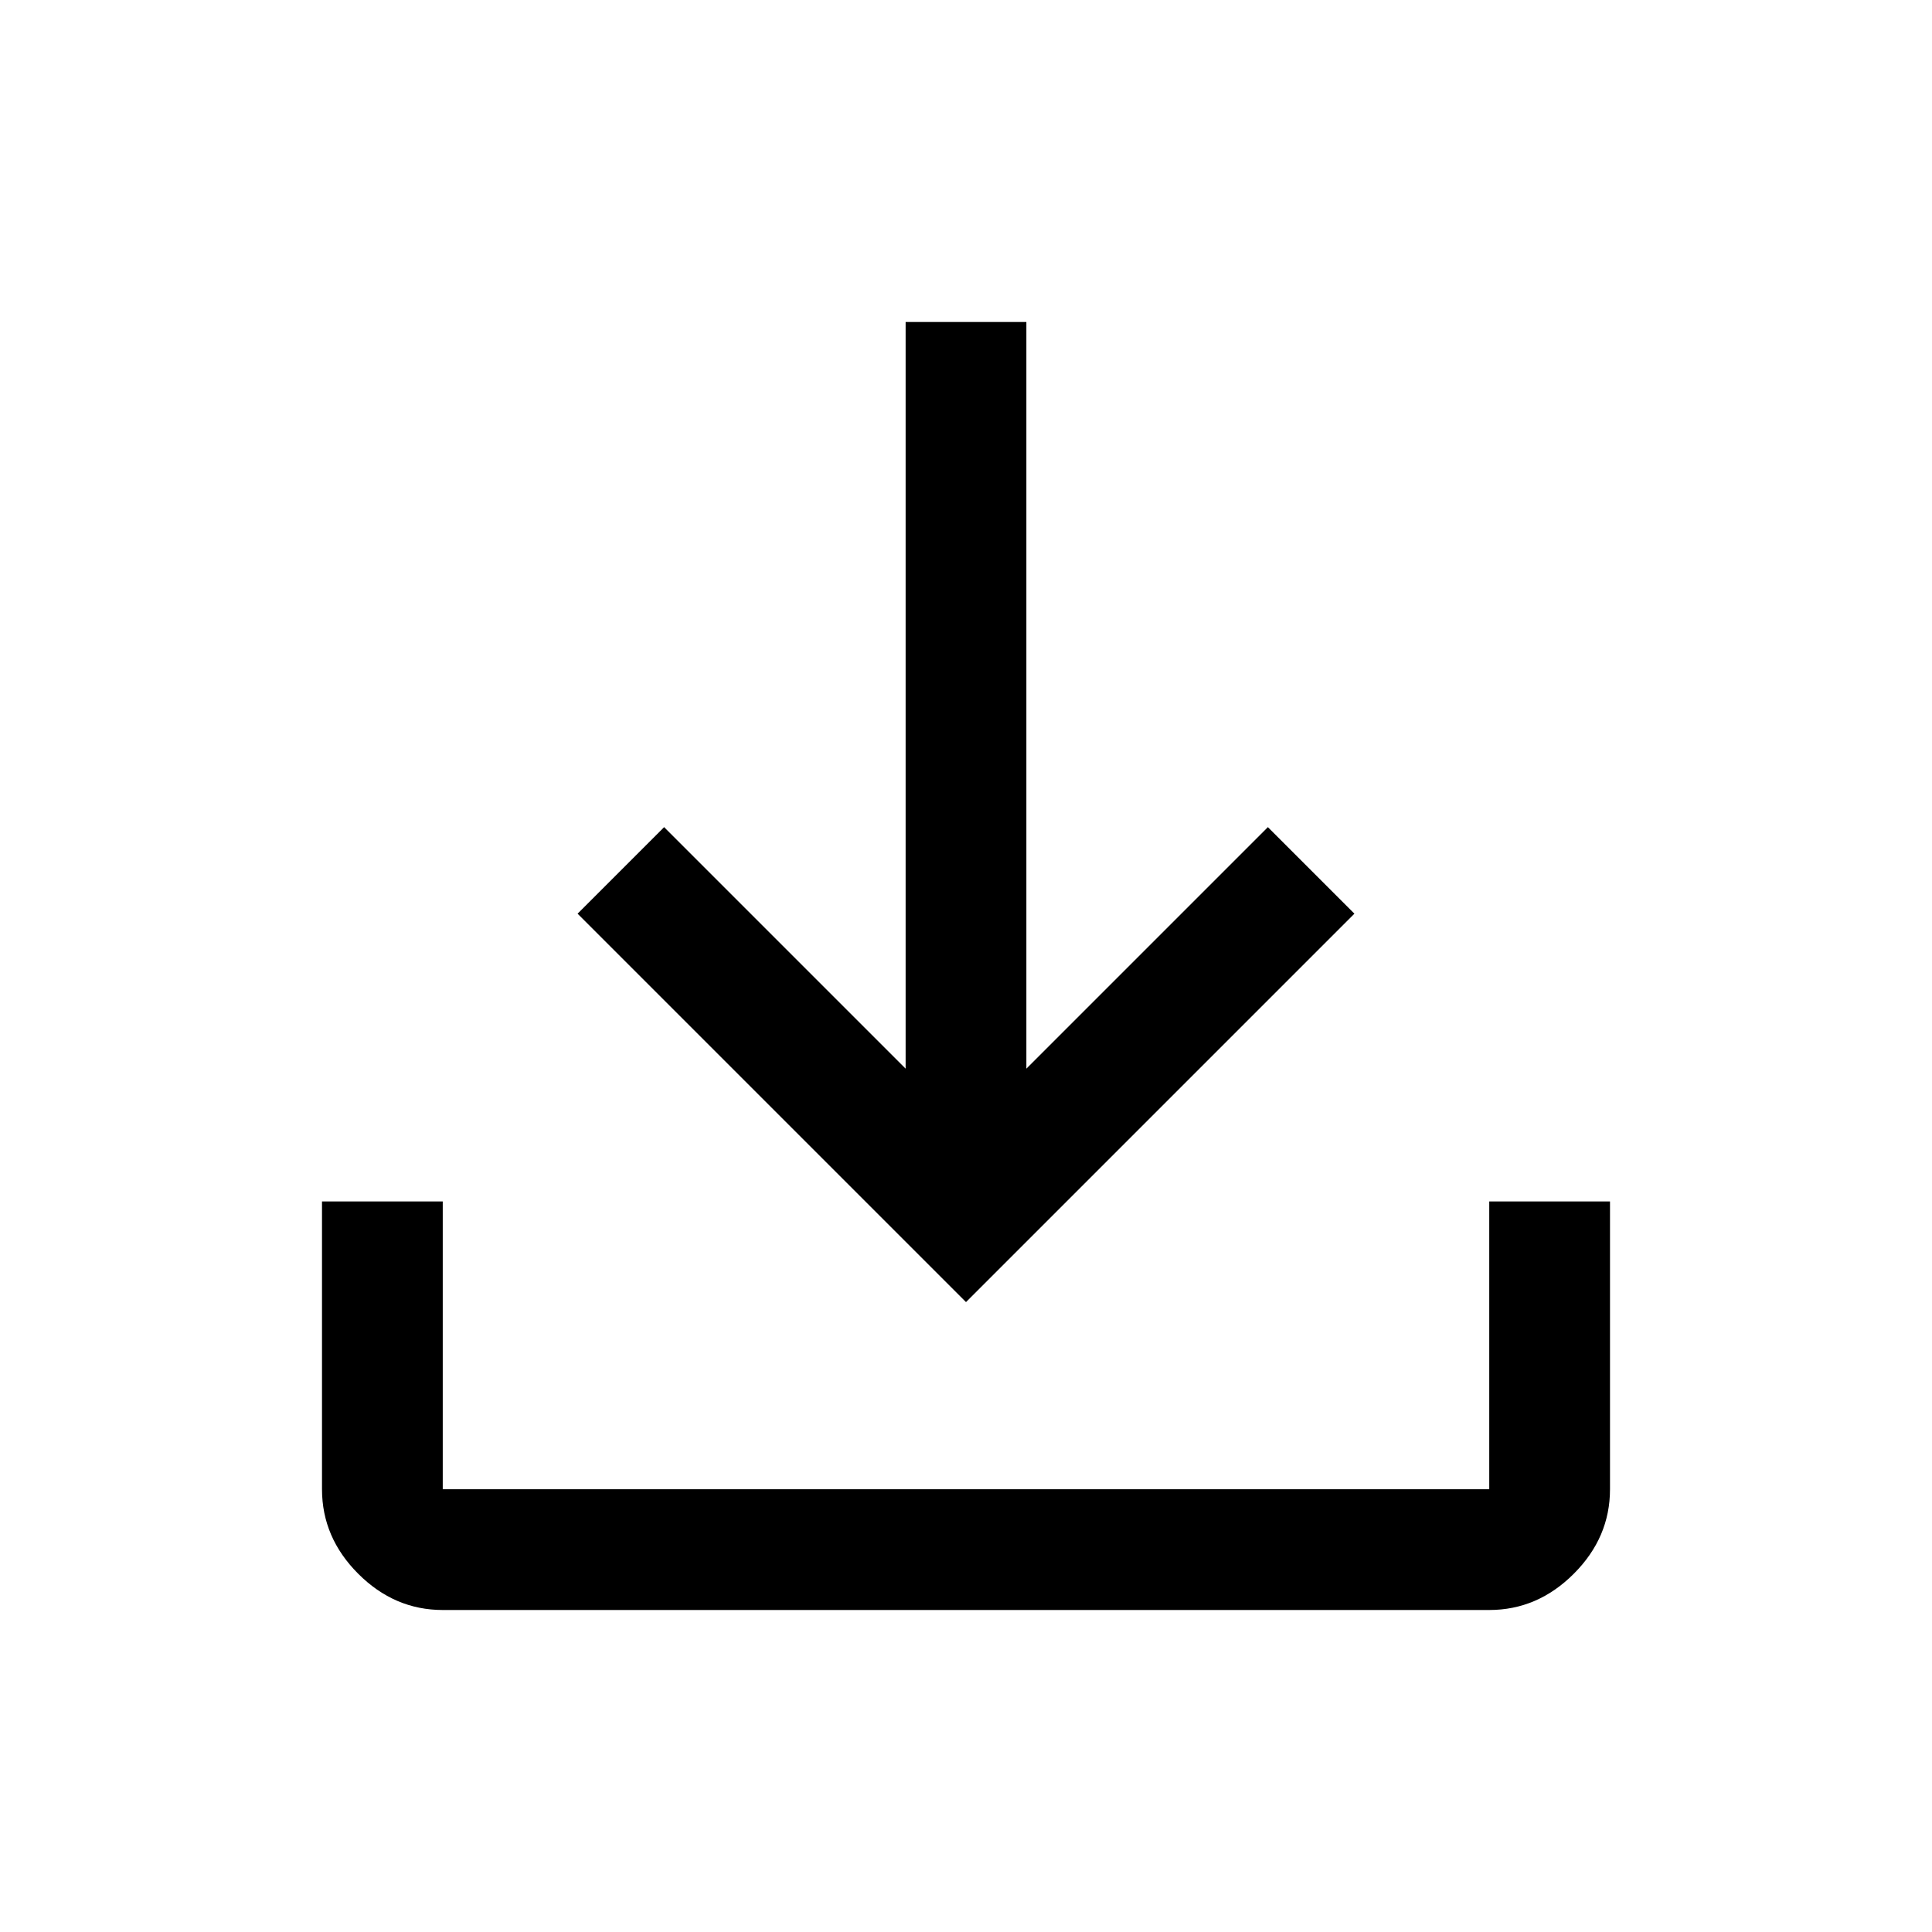
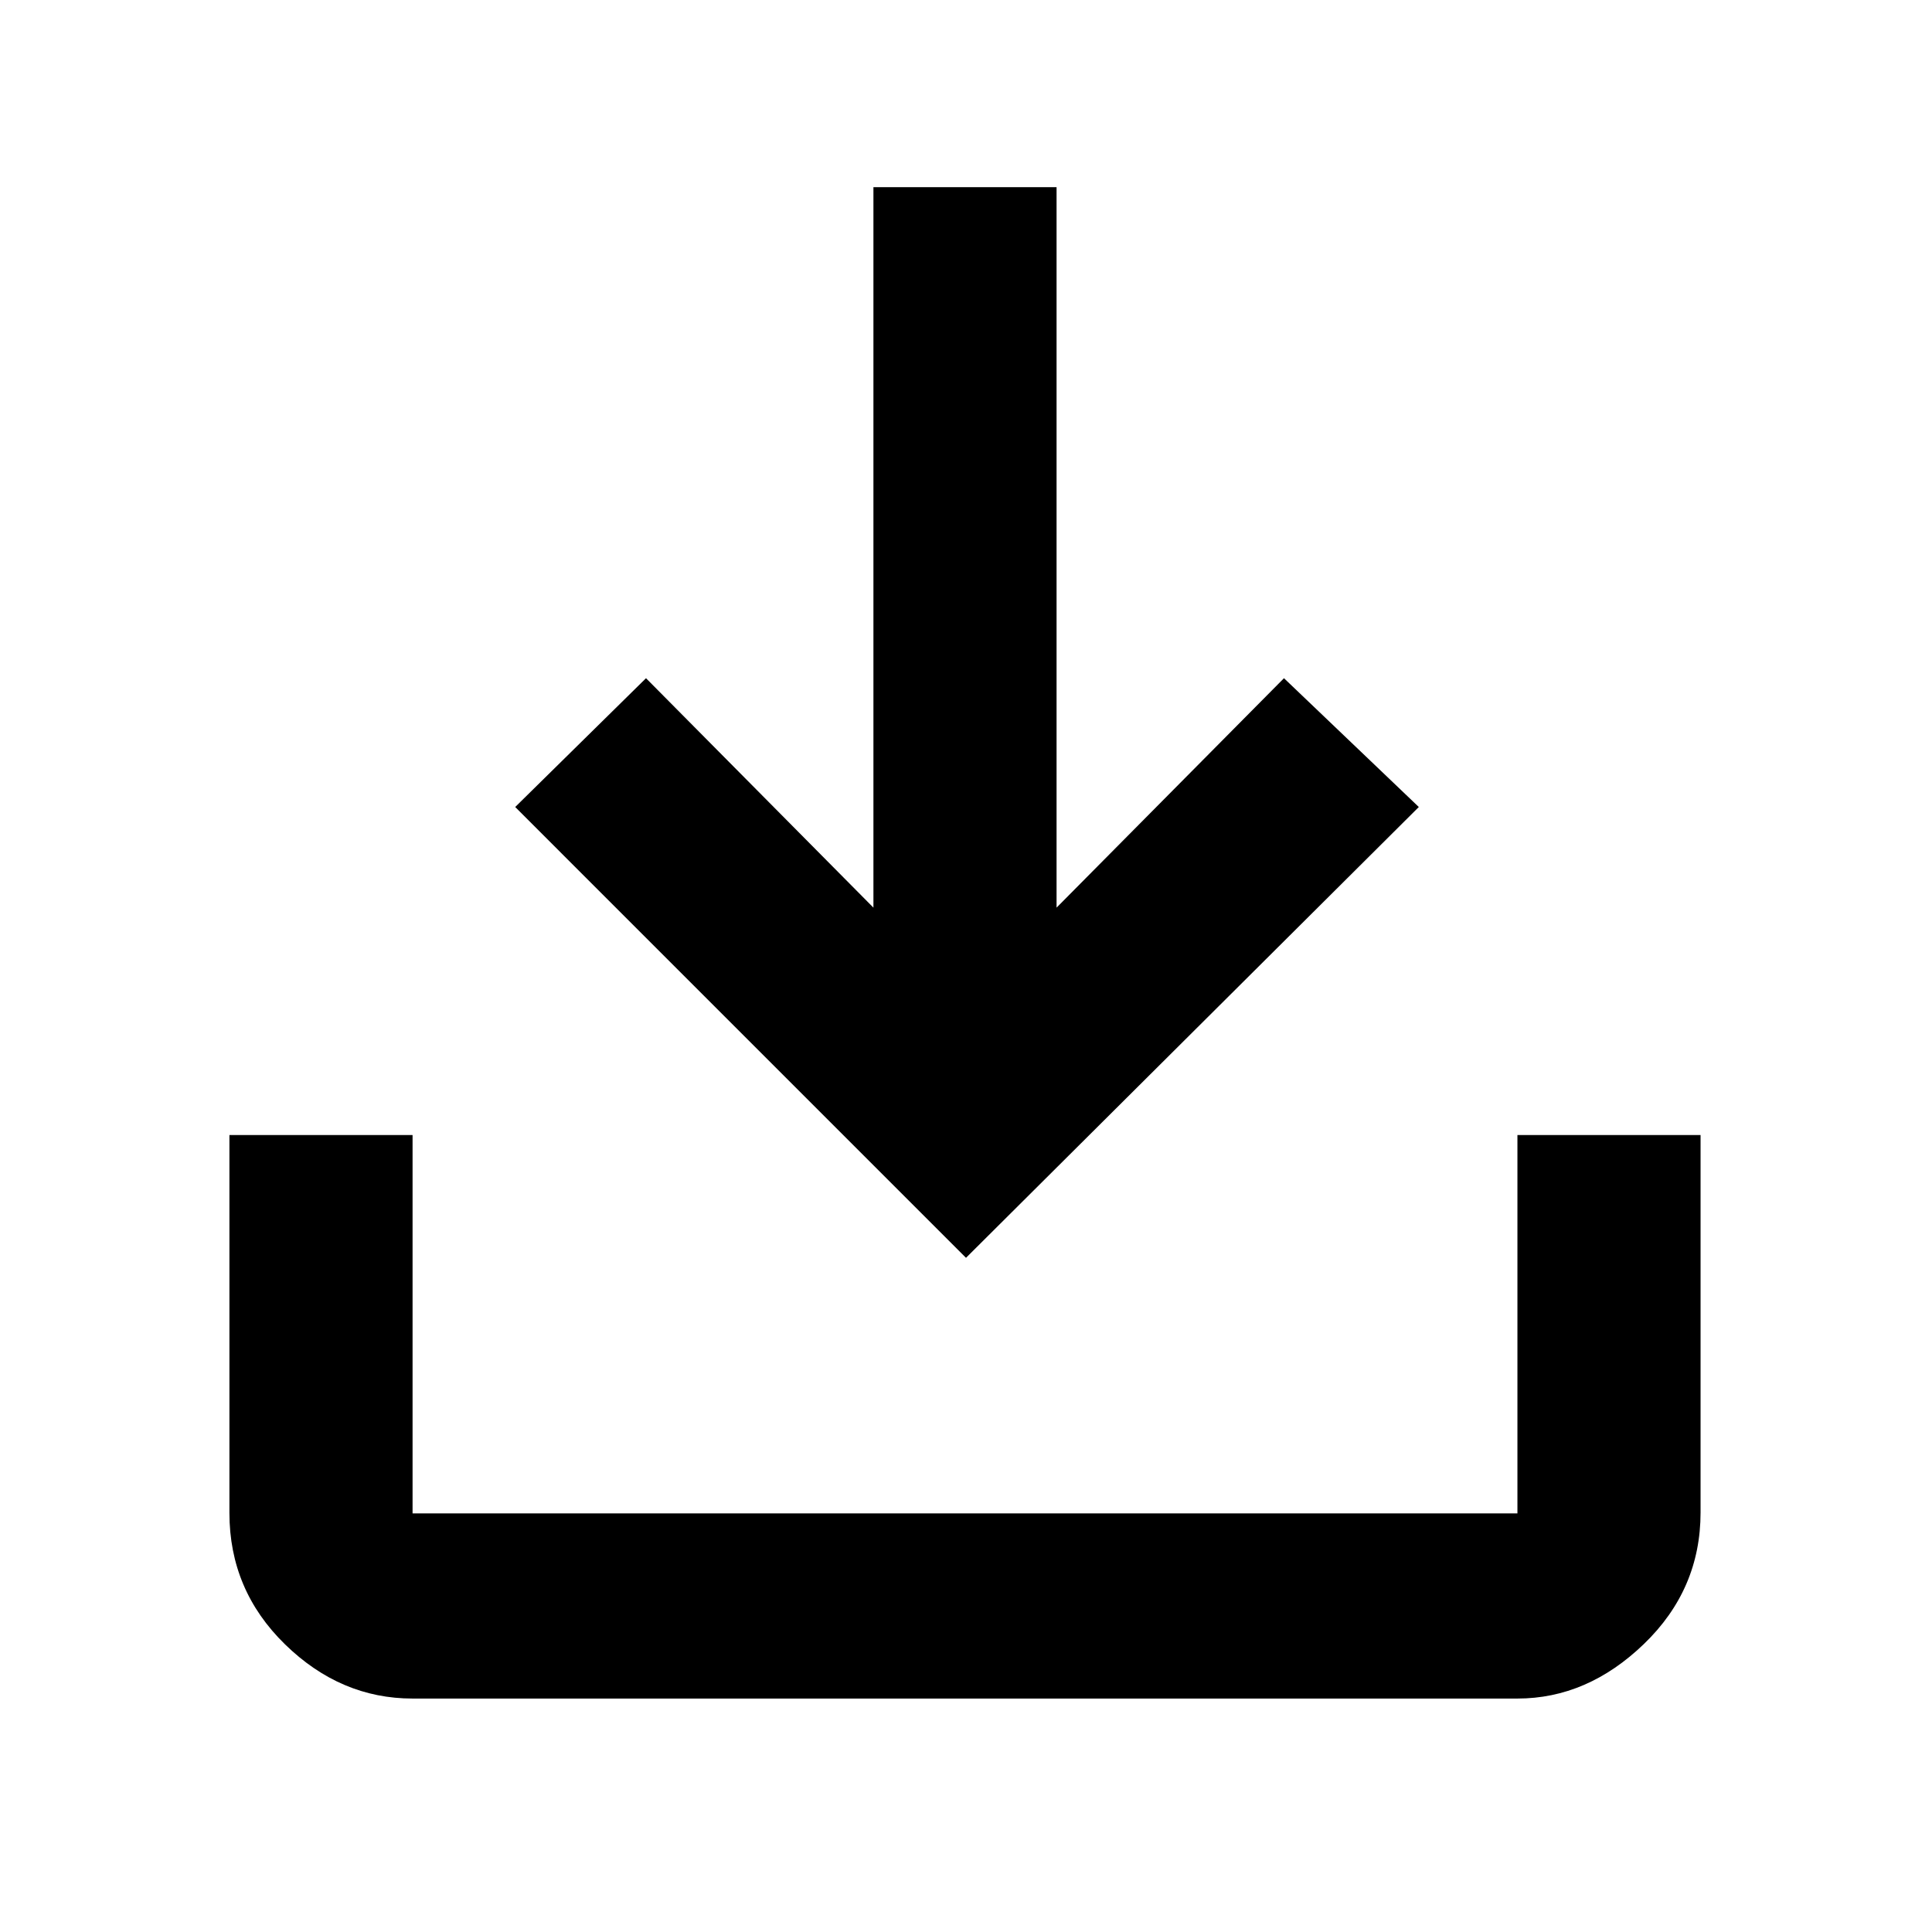
- <svg xmlns="http://www.w3.org/2000/svg" height="48" width="48">
-   <path d="M11 40q-1.2 0-2.1-.9Q8 38.2 8 37v-7.15h3V37h26v-7.15h3V37q0 1.2-.9 2.1-.9.9-2.1.9Zm13-7.65-9.65-9.65 2.15-2.15 6 6V8h3v18.55l6-6 2.15 2.15Z" />
+ <svg xmlns="http://www.w3.org/2000/svg" height="48" viewBox="0 -960 960 960" width="48">
+   <path d="M205-116q-35.775 0-63.388-26.946Q114-169.893 114-208.2V-396h91v188h549v-188h91v187.529q0 38.233-28.138 65.352Q788.725-116 754-116H205Zm275-219L256-559l65-64 113 114v-358h91v358l113-114 67 64-225 224Z" />
</svg>
